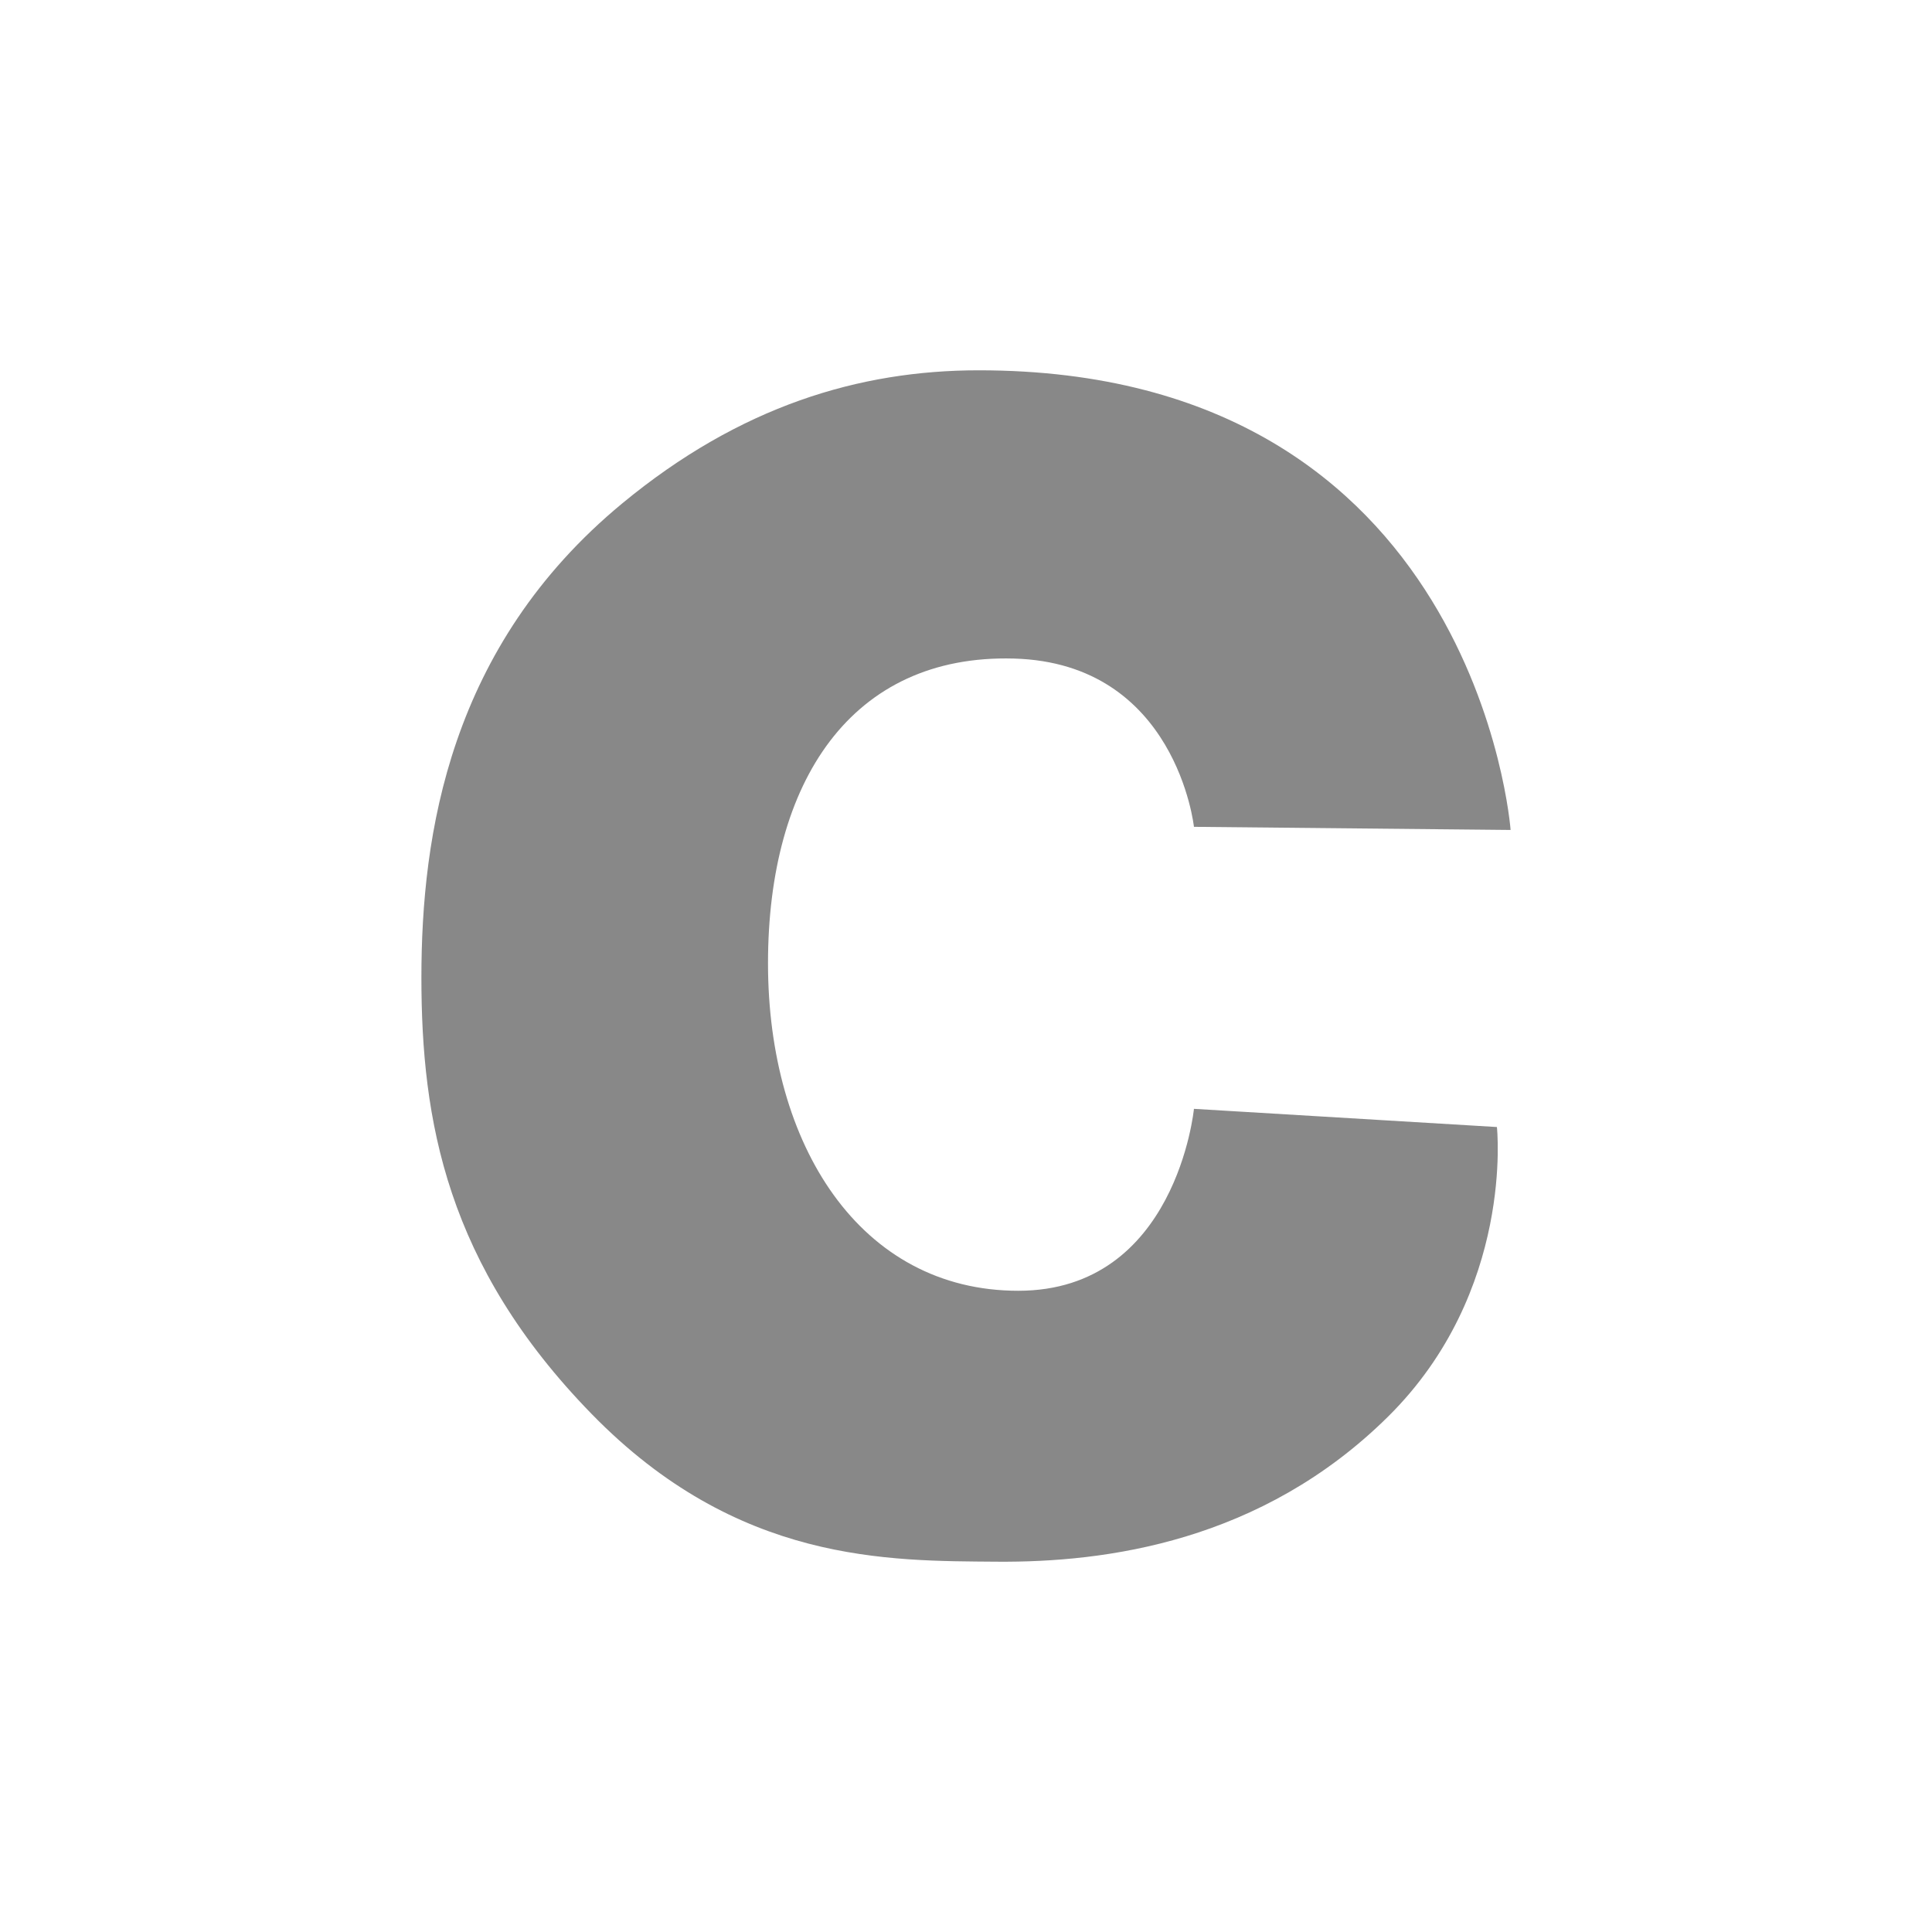
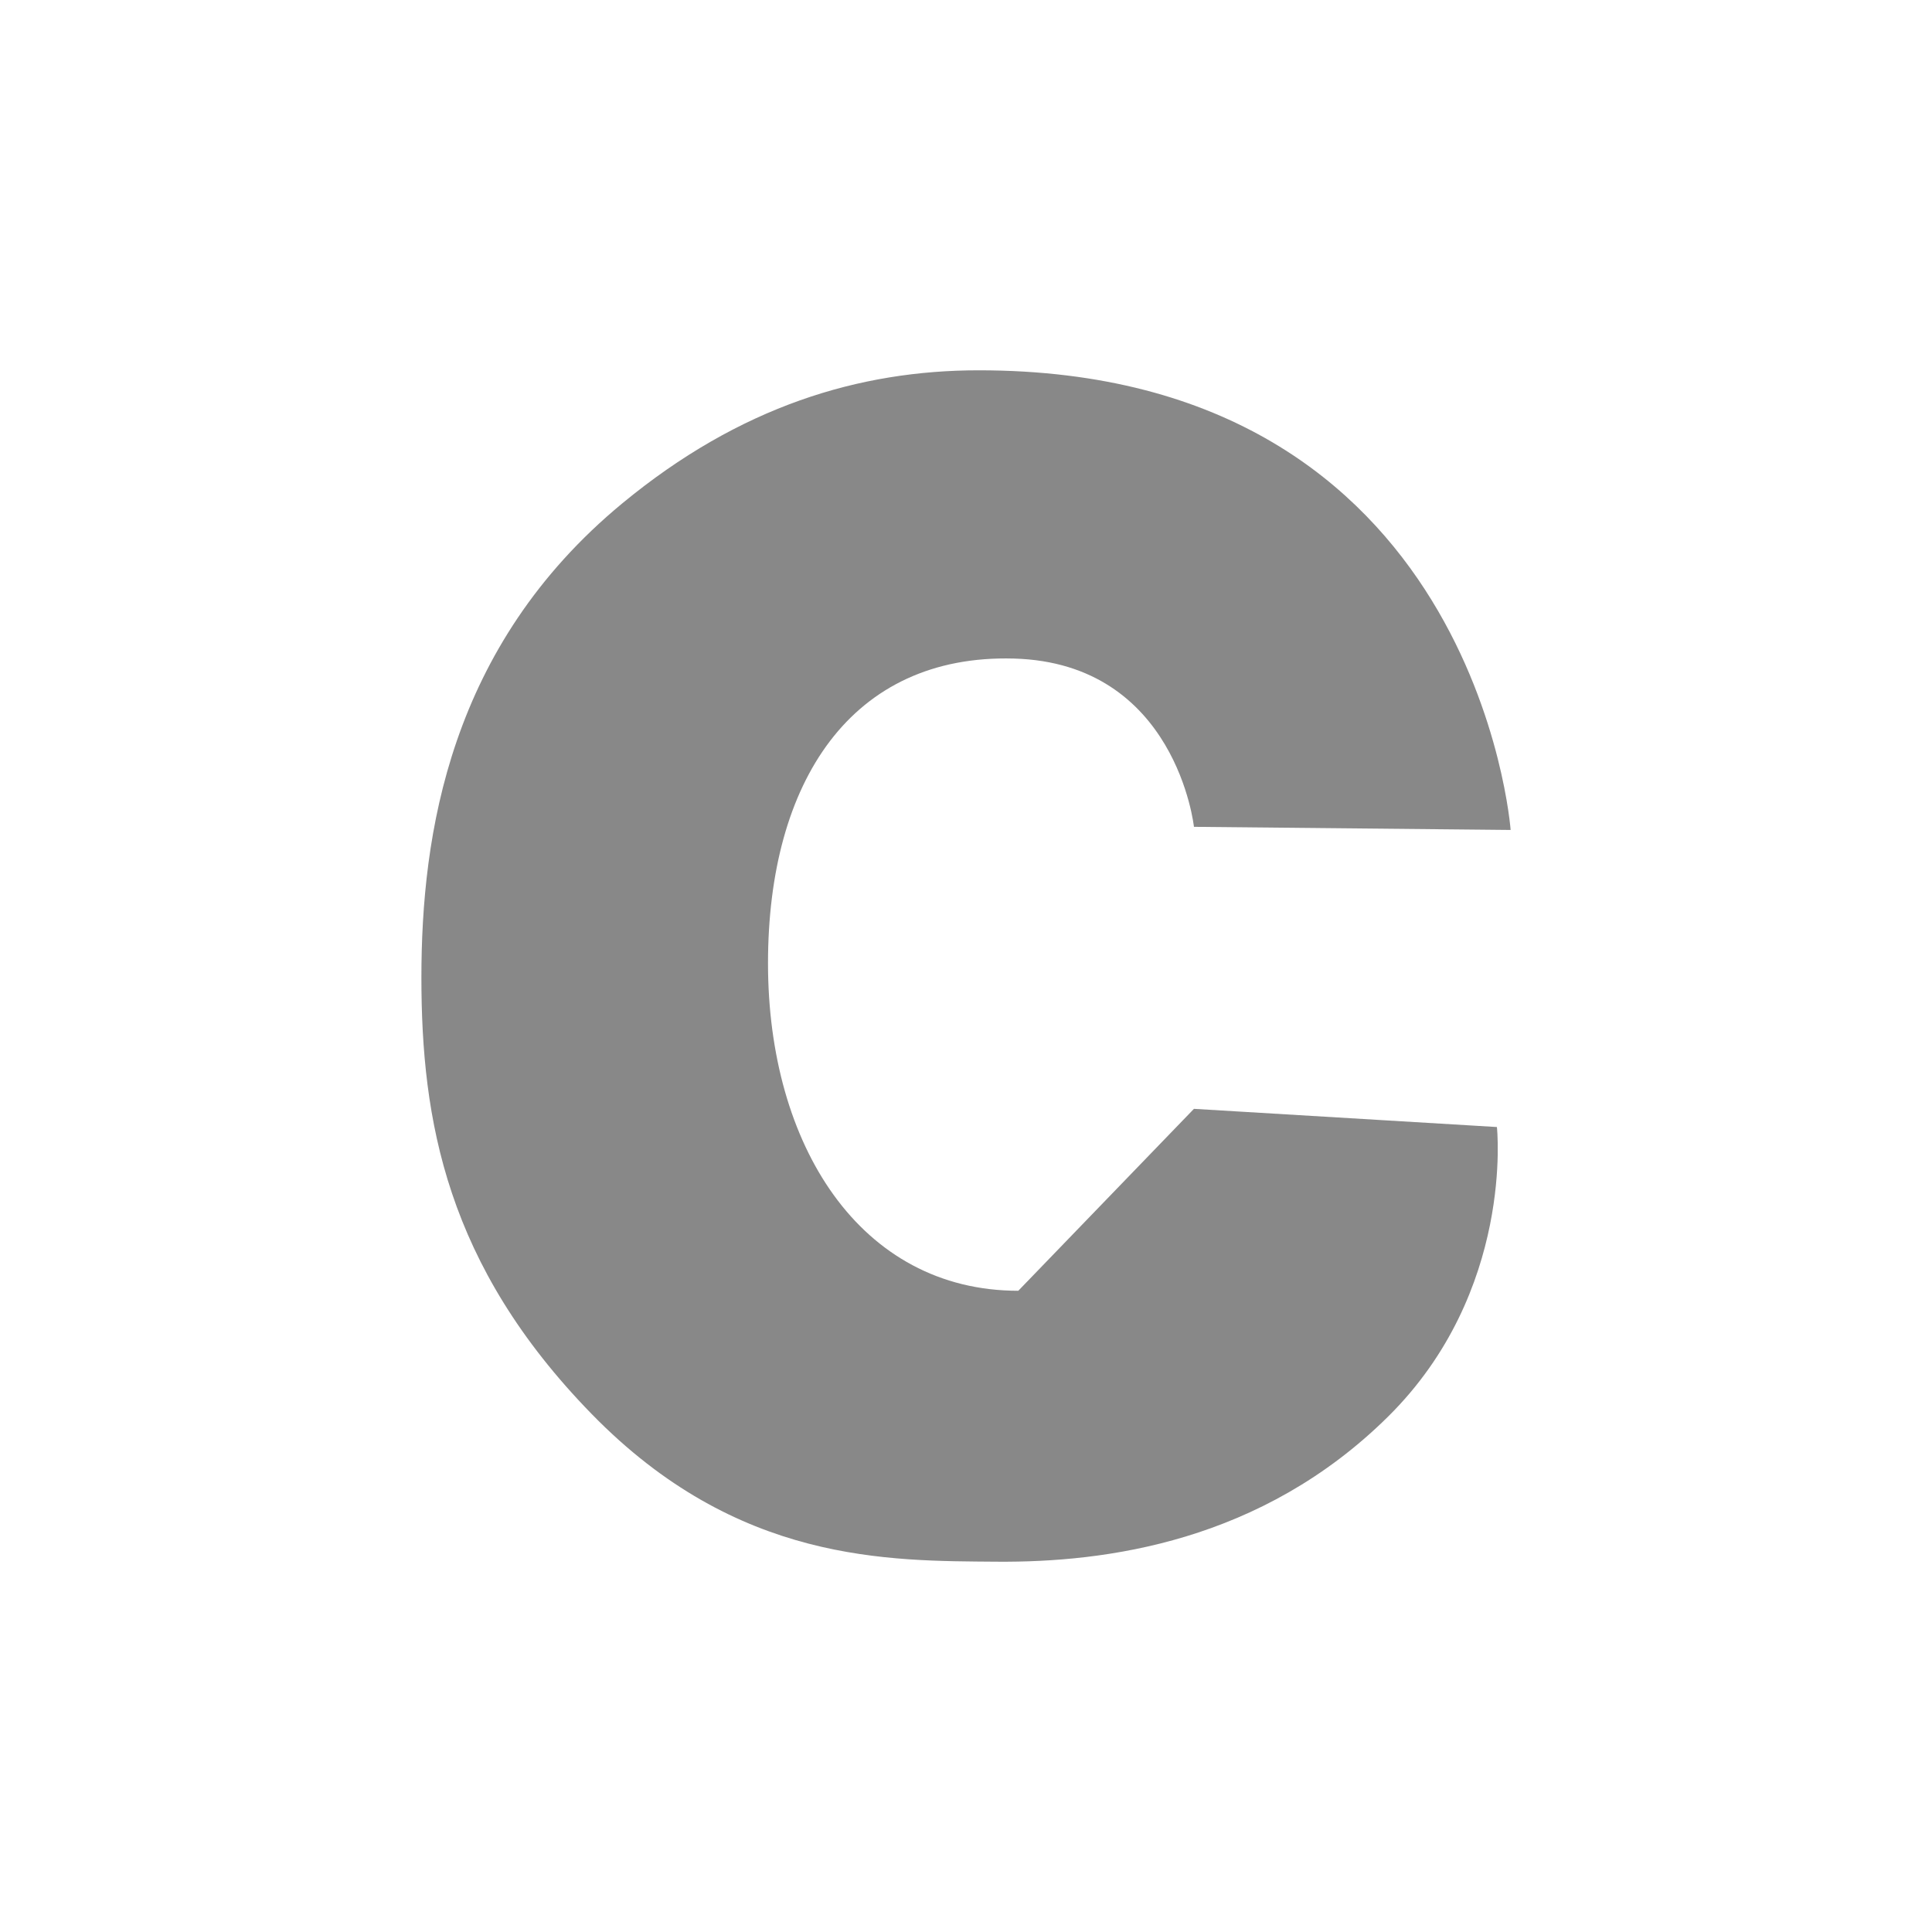
- <svg xmlns="http://www.w3.org/2000/svg" version="1.1" id="c" x="0px" y="0px" viewBox="0 0 60 60" style="enable-background:new 0 0 60 60;" xml:space="preserve">
-   <g>
-     <path style="fill:#888888;" d="M37.079,25.678c0,0-0.545-5.085-5.591-5.226c-5.045-0.141-7.637,3.814-7.637,9.464   s2.864,10.17,7.773,10.17c4.909,0,5.455-5.65,5.455-5.65l9.409,0.565c0,0,0.554,5.103-3.383,8.996   c-3.938,3.893-8.77,4.529-12.145,4.503c-3.375-0.027-8.055,0.053-12.58-4.582s-5.293-9.137-5.293-13.56   c0-4.423,0.858-10.282,6.239-14.726C22.982,12.612,26.689,11.5,30.396,11.5c15.478,0,16.517,14.275,16.517,14.275   L37.079,25.678z" />
-   </g>
+ <svg xmlns="http://www.w3.org/2000/svg" viewBox="0 0 60 60" enable-background="new 0 0 60 60">
+   <path d="M37.079 25.678s-.545-5.085-5.591-5.226c-5.045-.141-7.637 3.814-7.637 9.464s2.864 10.17 7.773 10.17l5.455-5.65 9.409.565s.554 5.103-3.383 8.996c-3.938 3.893-8.77 4.529-12.145 4.503-3.375-.027-8.055.053-12.58-4.582s-5.293-9.137-5.293-13.56.858-10.282 6.239-14.726c3.657-3.019 7.364-4.132 11.071-4.132 15.478 0 16.517 14.275 16.517 14.275l-9.835-.097z" fill="#888" />
</svg>
